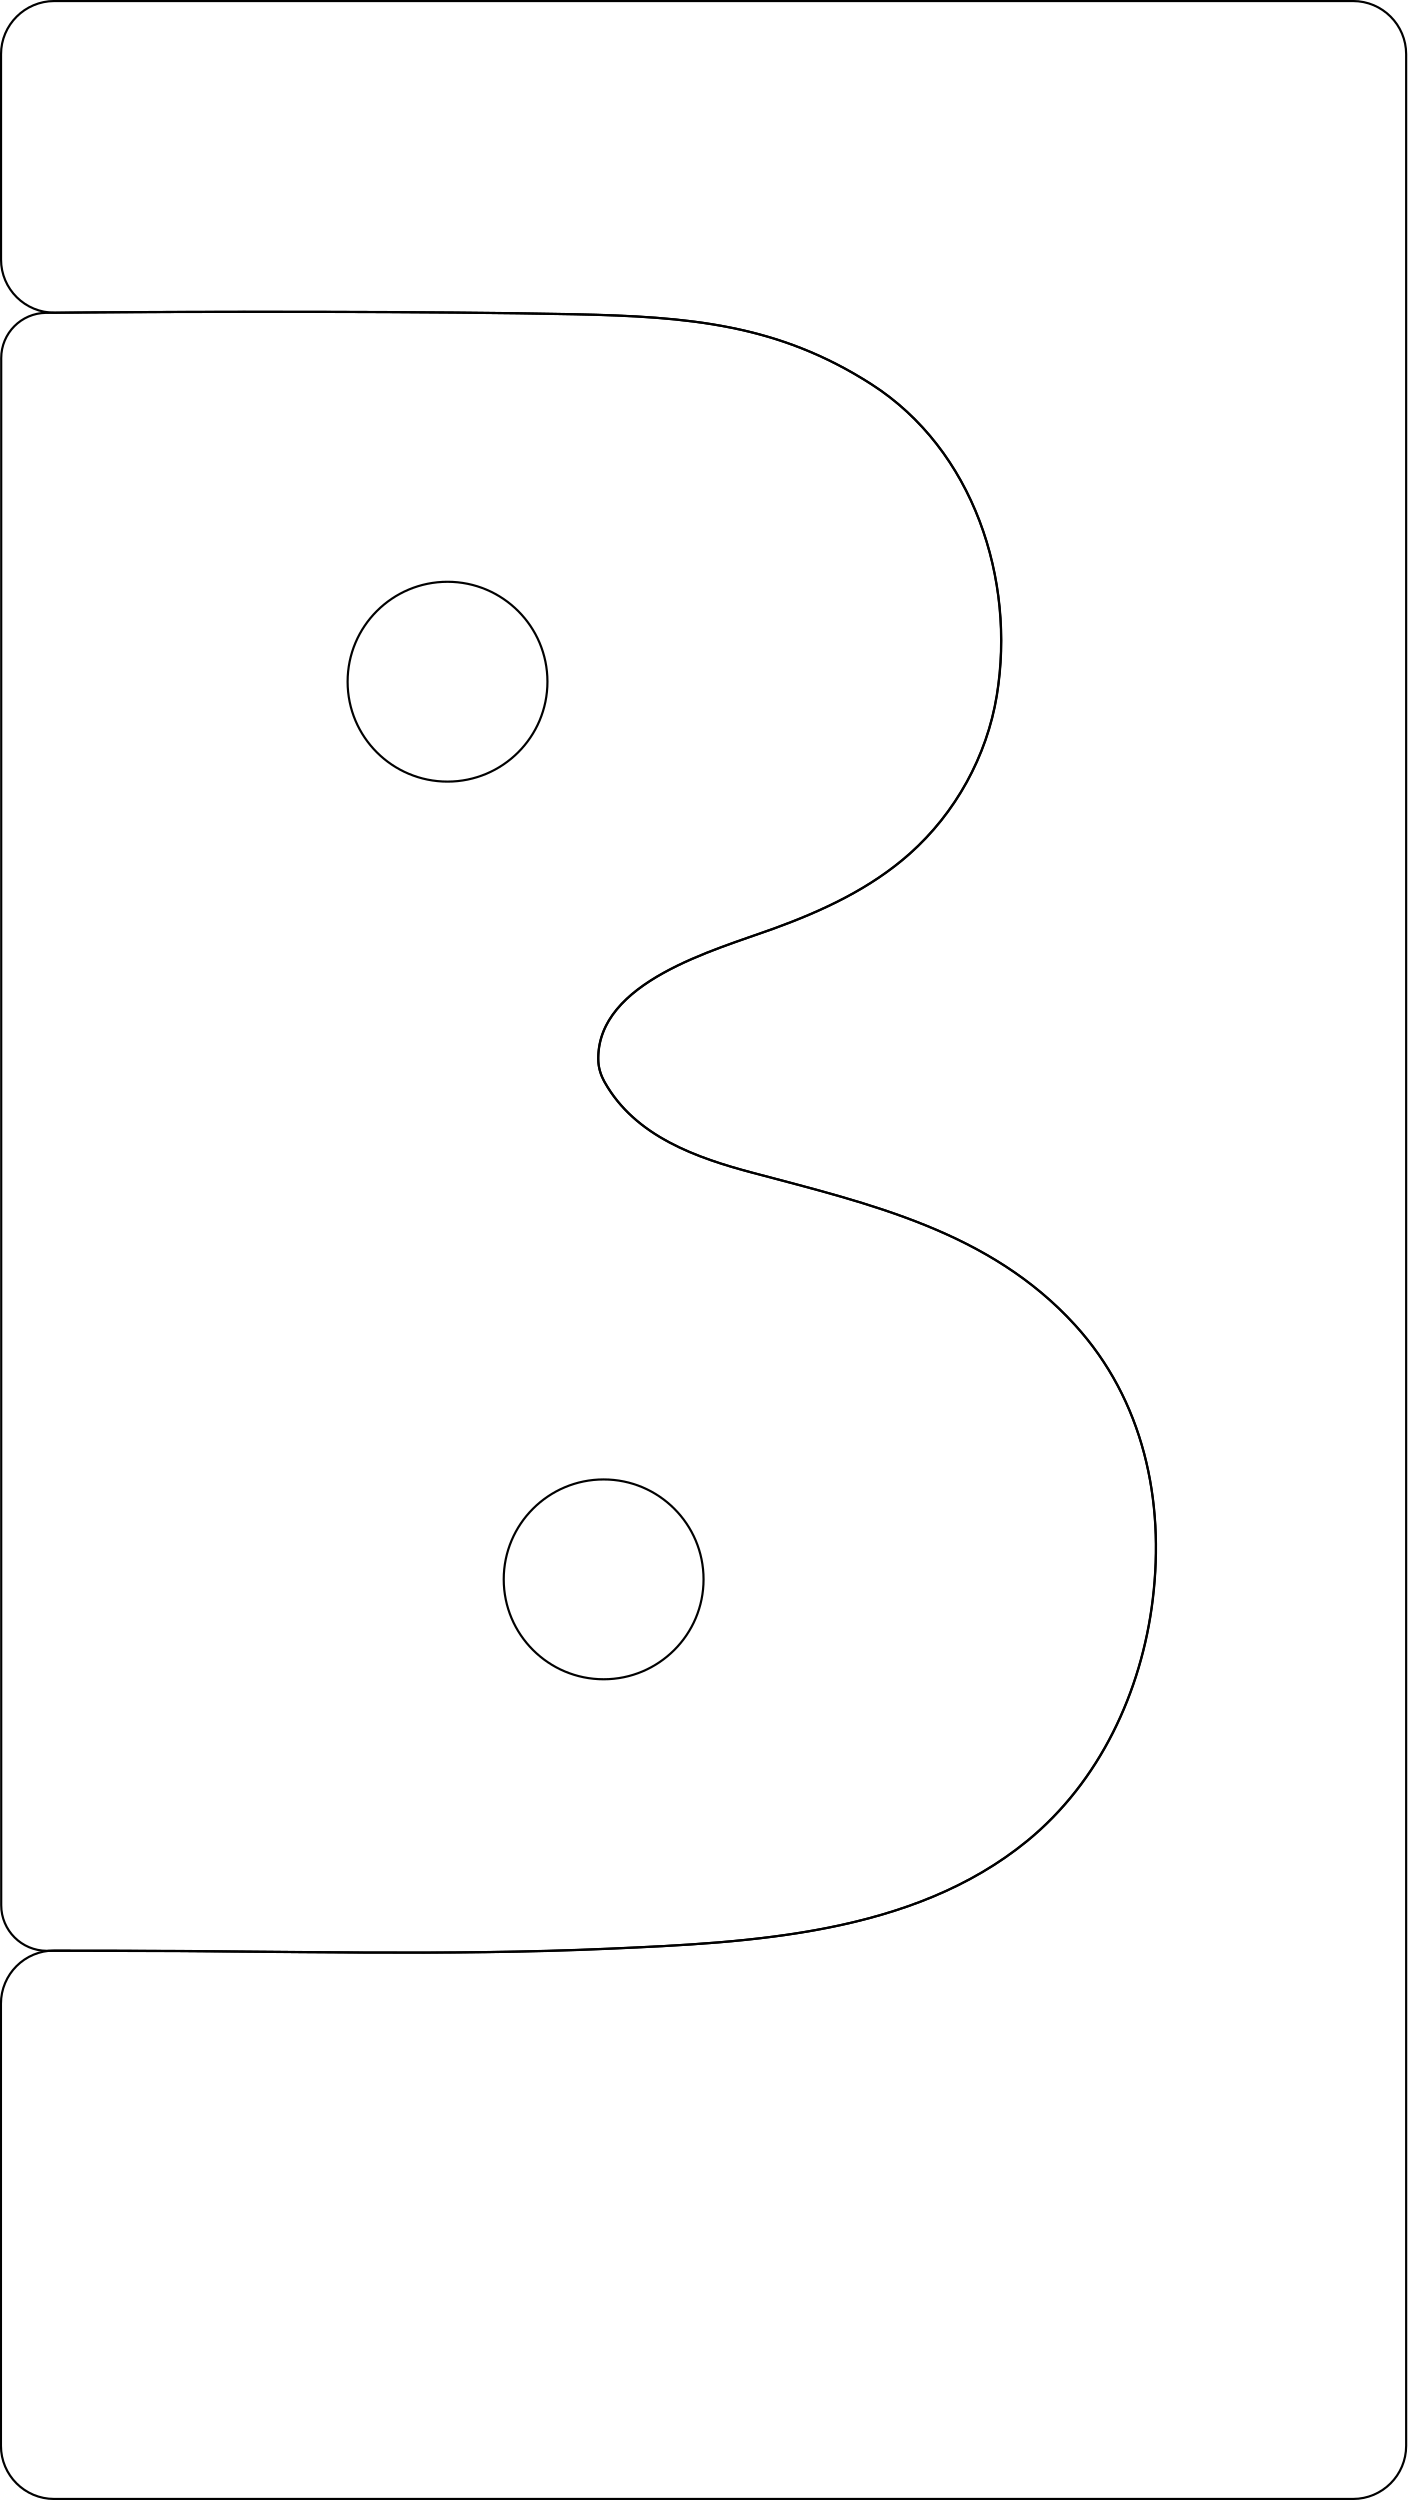
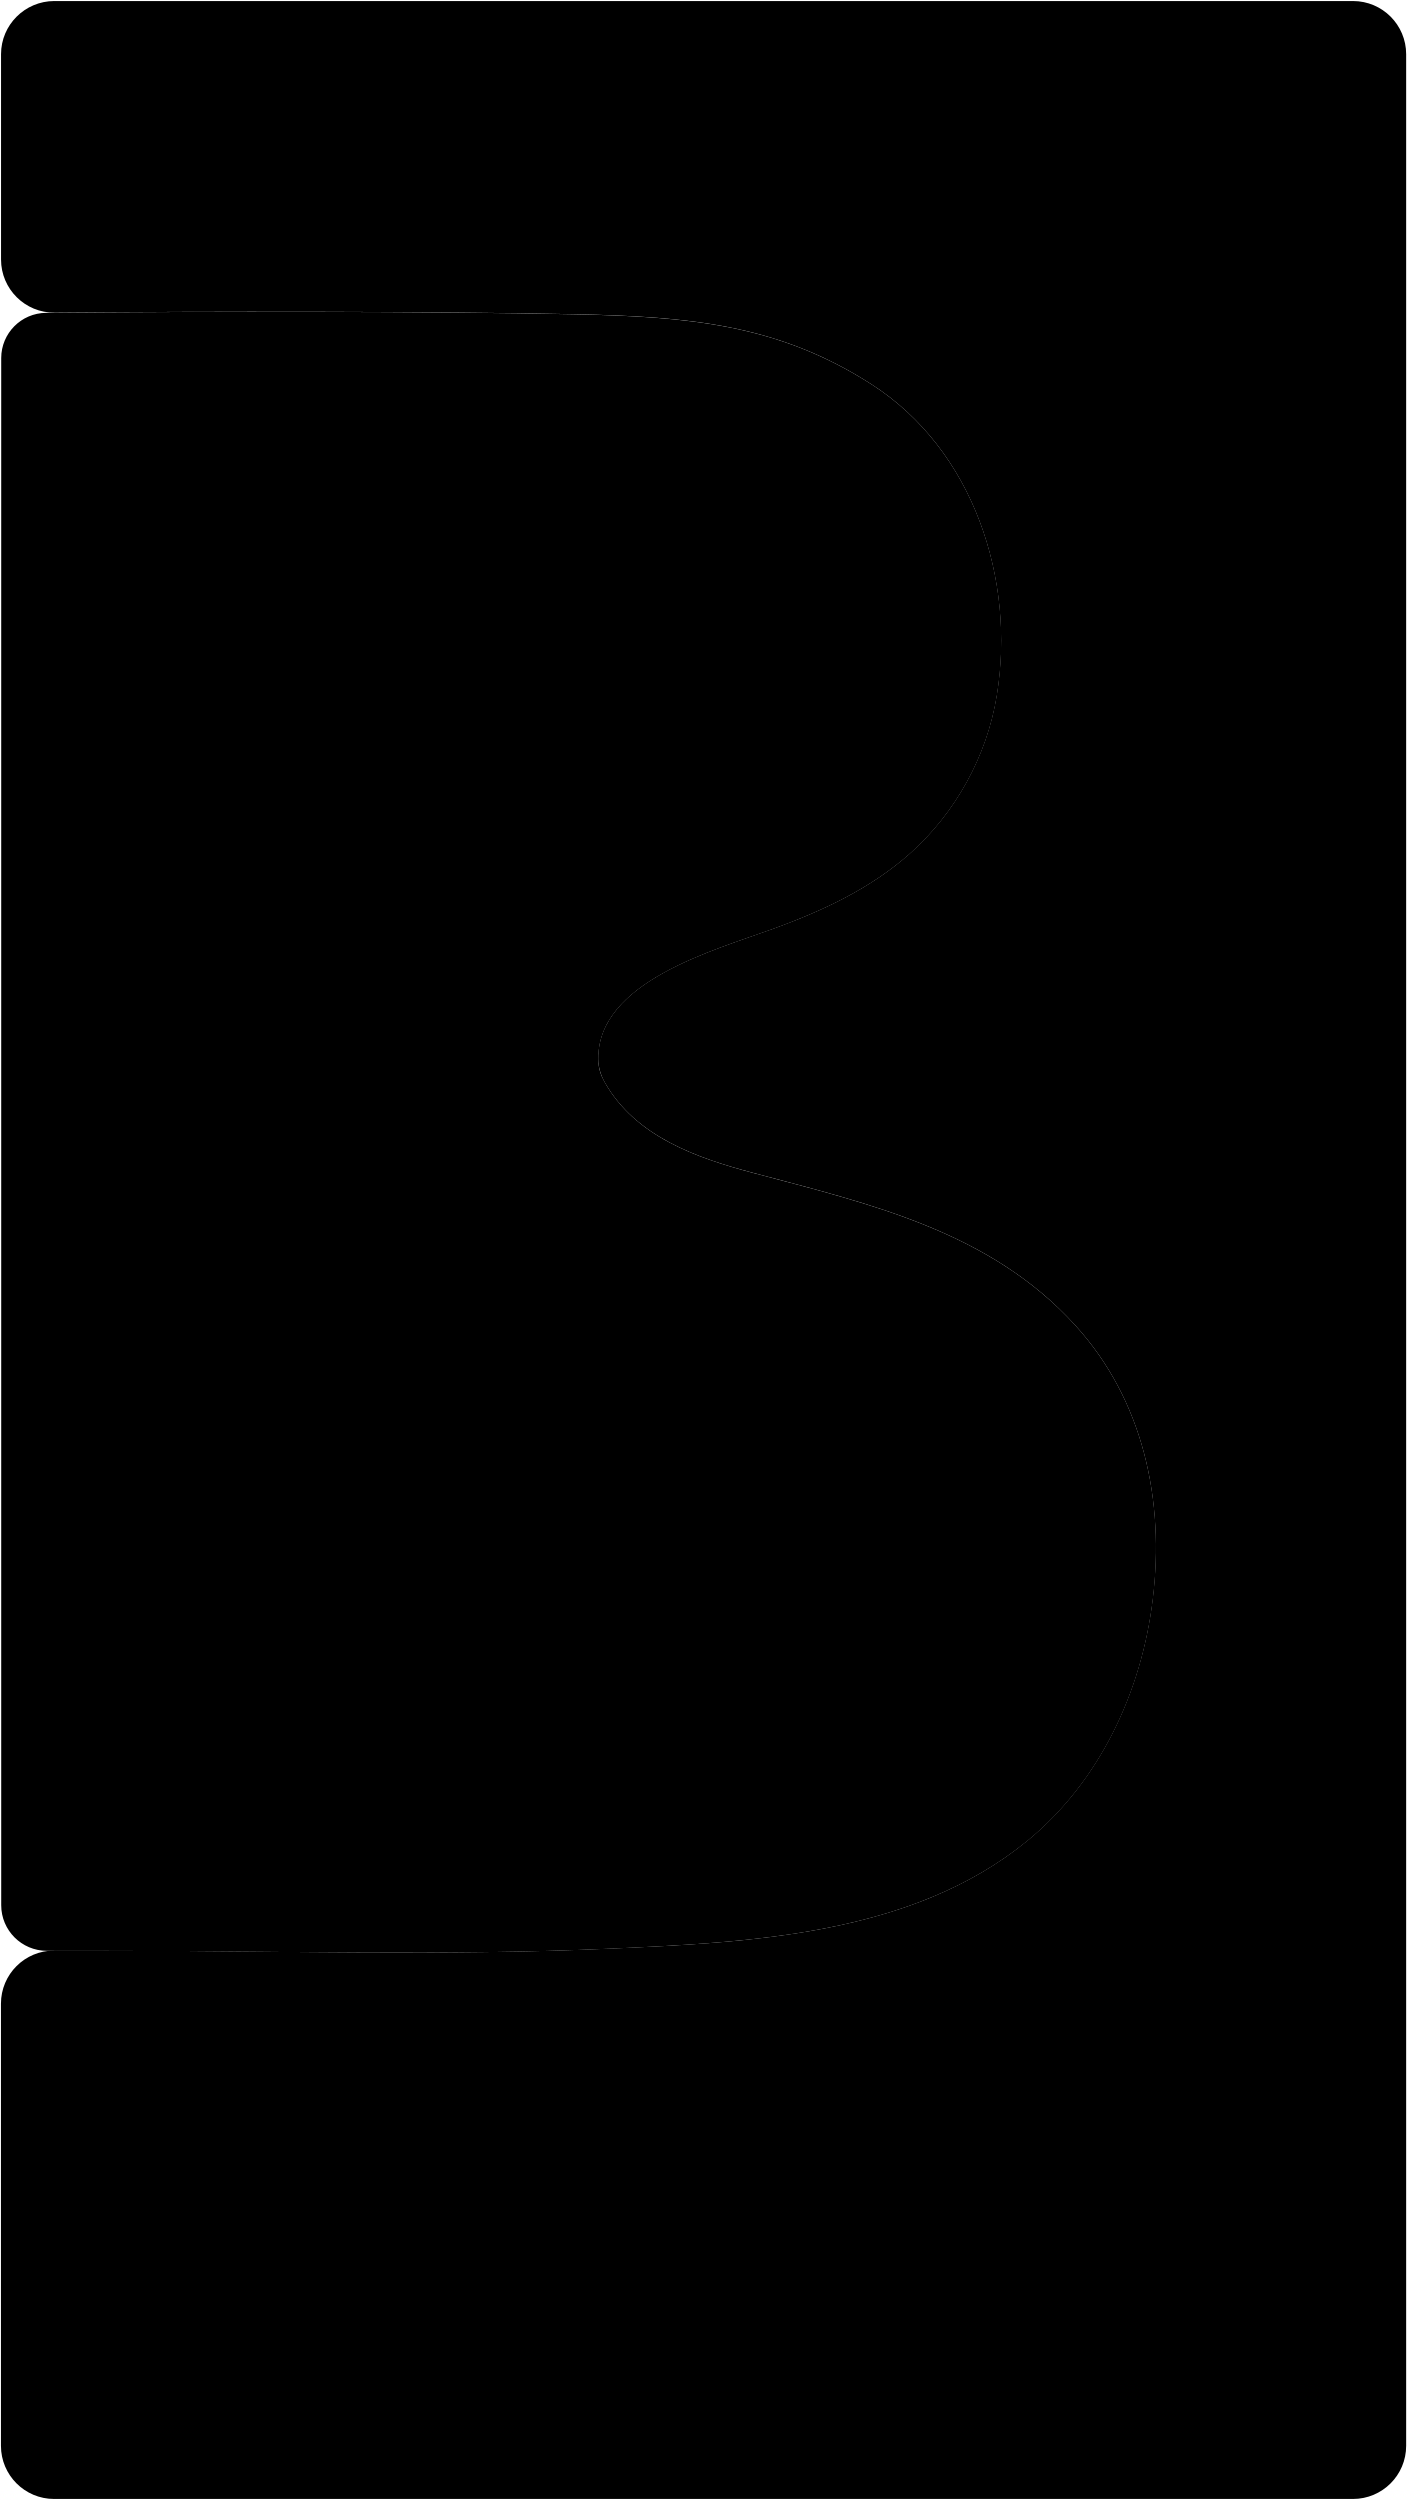
<svg xmlns="http://www.w3.org/2000/svg" version="1.1" id="Layer_1" x="0px" y="0px" viewBox="0 0 162.25 288.25" style="enable-background:new 0 0 162.25 288.25;" xml:space="preserve">
-   <style type="text/css">
- 	.st0{fill:none;stroke:#000000;stroke-width:0.25;stroke-miterlimit:10;}
- </style>
-   <path class="st0" d="M0.12,6.25l0,23.67c0,3.41,2.78,6.16,6.18,6.13c17.64-0.16,43.82-0.16,59.97,0.18  c13.11,0.28,23.39,1.13,34.21,8.08c11.75,7.55,16.63,22.47,14.44,35.88c-1.14,6.99-4.76,13.55-10.05,18.25  c-4.51,4.01-10.03,6.57-15.66,8.62c-6.77,2.47-20.3,6.09-20.24,15.04c0.01,0.97,0.31,1.92,0.79,2.76  c3.56,6.22,10.63,8.66,17.03,10.36c13.54,3.6,27.3,6.74,37.15,17.55c7.9,8.67,10.36,20.23,8.96,31.66  c-1.29,10.61-6.11,20.98-14.48,27.83c-13.25,10.83-31.82,11.7-48.2,12.42c-18.9,0.84-37.82,0.26-56.73,0.23l-7.25-0.01  c-3.39,0-6.13,2.74-6.13,6.13V282c0,3.38,2.74,6.13,6.13,6.13H156c3.38,0,6.13-2.74,6.13-6.13V6.25c0-3.38-2.74-6.13-6.13-6.13H6.25  C2.87,0.13,0.12,2.87,0.12,6.25z" />
-   <path class="st0" d="M63.12,78.6c0,6.36-5.16,11.52-11.52,11.52S40.08,84.97,40.08,78.6s5.16-11.52,11.52-11.52  S63.12,72.24,63.12,78.6z M69.6,170.58c-6.36,0-11.52,5.16-11.52,11.52c0,6.36,5.16,11.52,11.52,11.52s11.52-5.16,11.52-11.52  C81.12,175.74,75.96,170.58,69.6,170.58z M70.24,224.69c16.38-0.73,34.95-1.6,48.2-12.42c8.37-6.84,13.19-17.22,14.48-27.83  c1.39-11.44-1.07-22.99-8.96-31.66c-9.85-10.81-23.61-13.95-37.15-17.55c-6.47-1.72-13.62-4.19-17.14-10.55  c-0.4-0.72-0.66-1.53-0.68-2.36c-0.28-9.1,13.41-12.76,20.24-15.25c5.63-2.05,11.14-4.61,15.66-8.62  c5.29-4.7,8.91-11.26,10.05-18.25c2.19-13.4-2.69-28.33-14.44-35.88c-10.82-6.95-21.1-7.8-34.21-8.08  c-16.46-0.35-43.34-0.34-60.98-0.17c-2.87,0.03-5.17,2.36-5.17,5.22l0,178.38c0,2.9,2.35,5.25,5.25,5.26l8.13,0.01  C32.41,224.95,51.34,225.53,70.24,224.69z" />
+   <g>
+     <path class="st0" d="M0.12,6.25l0,23.67c0,3.41,2.78,6.16,6.18,6.13c17.64-0.16,43.82-0.16,59.97,0.18  c13.11,0.28,23.39,1.13,34.21,8.08c11.75,7.55,16.63,22.47,14.44,35.88c-1.14,6.99-4.76,13.55-10.05,18.25  c-4.51,4.01-10.03,6.57-15.66,8.62c-6.77,2.47-20.3,6.09-20.24,15.04c0.01,0.97,0.31,1.92,0.79,2.76  c3.56,6.22,10.63,8.66,17.03,10.36c13.54,3.6,27.3,6.74,37.15,17.55c7.9,8.67,10.36,20.23,8.96,31.66  c-1.29,10.61-6.11,20.98-14.48,27.83c-13.25,10.83-31.82,11.7-48.2,12.42c-18.9,0.84-37.82,0.26-56.73,0.23l-7.25-0.01  c-3.39,0-6.13,2.74-6.13,6.13V282c0,3.38,2.74,6.13,6.13,6.13H156c3.38,0,6.13-2.74,6.13-6.13V6.25c0-3.38-2.74-6.13-6.13-6.13H6.25  C2.87,0.13,0.12,2.87,0.12,6.25z" />
+     <circle class="st0" cx="51.5" cy="78.6" r="11.52" />
+     <circle class="st0" cx="69.5" cy="181.9" r="11.52" />
+     <path class="st0" d="M70.24,224.69c16.38-0.73,34.95-1.6,48.2-12.42c8.37-6.84,13.19-17.22,14.48-27.83  c1.39-11.44-1.07-22.99-8.96-31.66c-9.85-10.81-23.61-13.95-37.15-17.55c-6.47-1.72-13.62-4.19-17.14-10.55  c-0.4-0.72-0.66-1.53-0.68-2.36c-0.28-9.1,13.41-12.76,20.24-15.25c5.63-2.05,11.14-4.61,15.66-8.62  c5.29-4.7,8.91-11.26,10.05-18.25c2.19-13.4-2.69-28.33-14.44-35.88c-10.82-6.95-21.1-7.8-34.21-8.08  c-16.46-0.35-43.34-0.34-60.98-0.17c-2.87,0.03-5.17,2.36-5.17,5.22l0,178.38c0,2.9,2.35,5.25,5.25,5.26l8.13,0.01  C32.41,224.95,51.34,225.53,70.24,224.69z" />
+   </g>
</svg>
